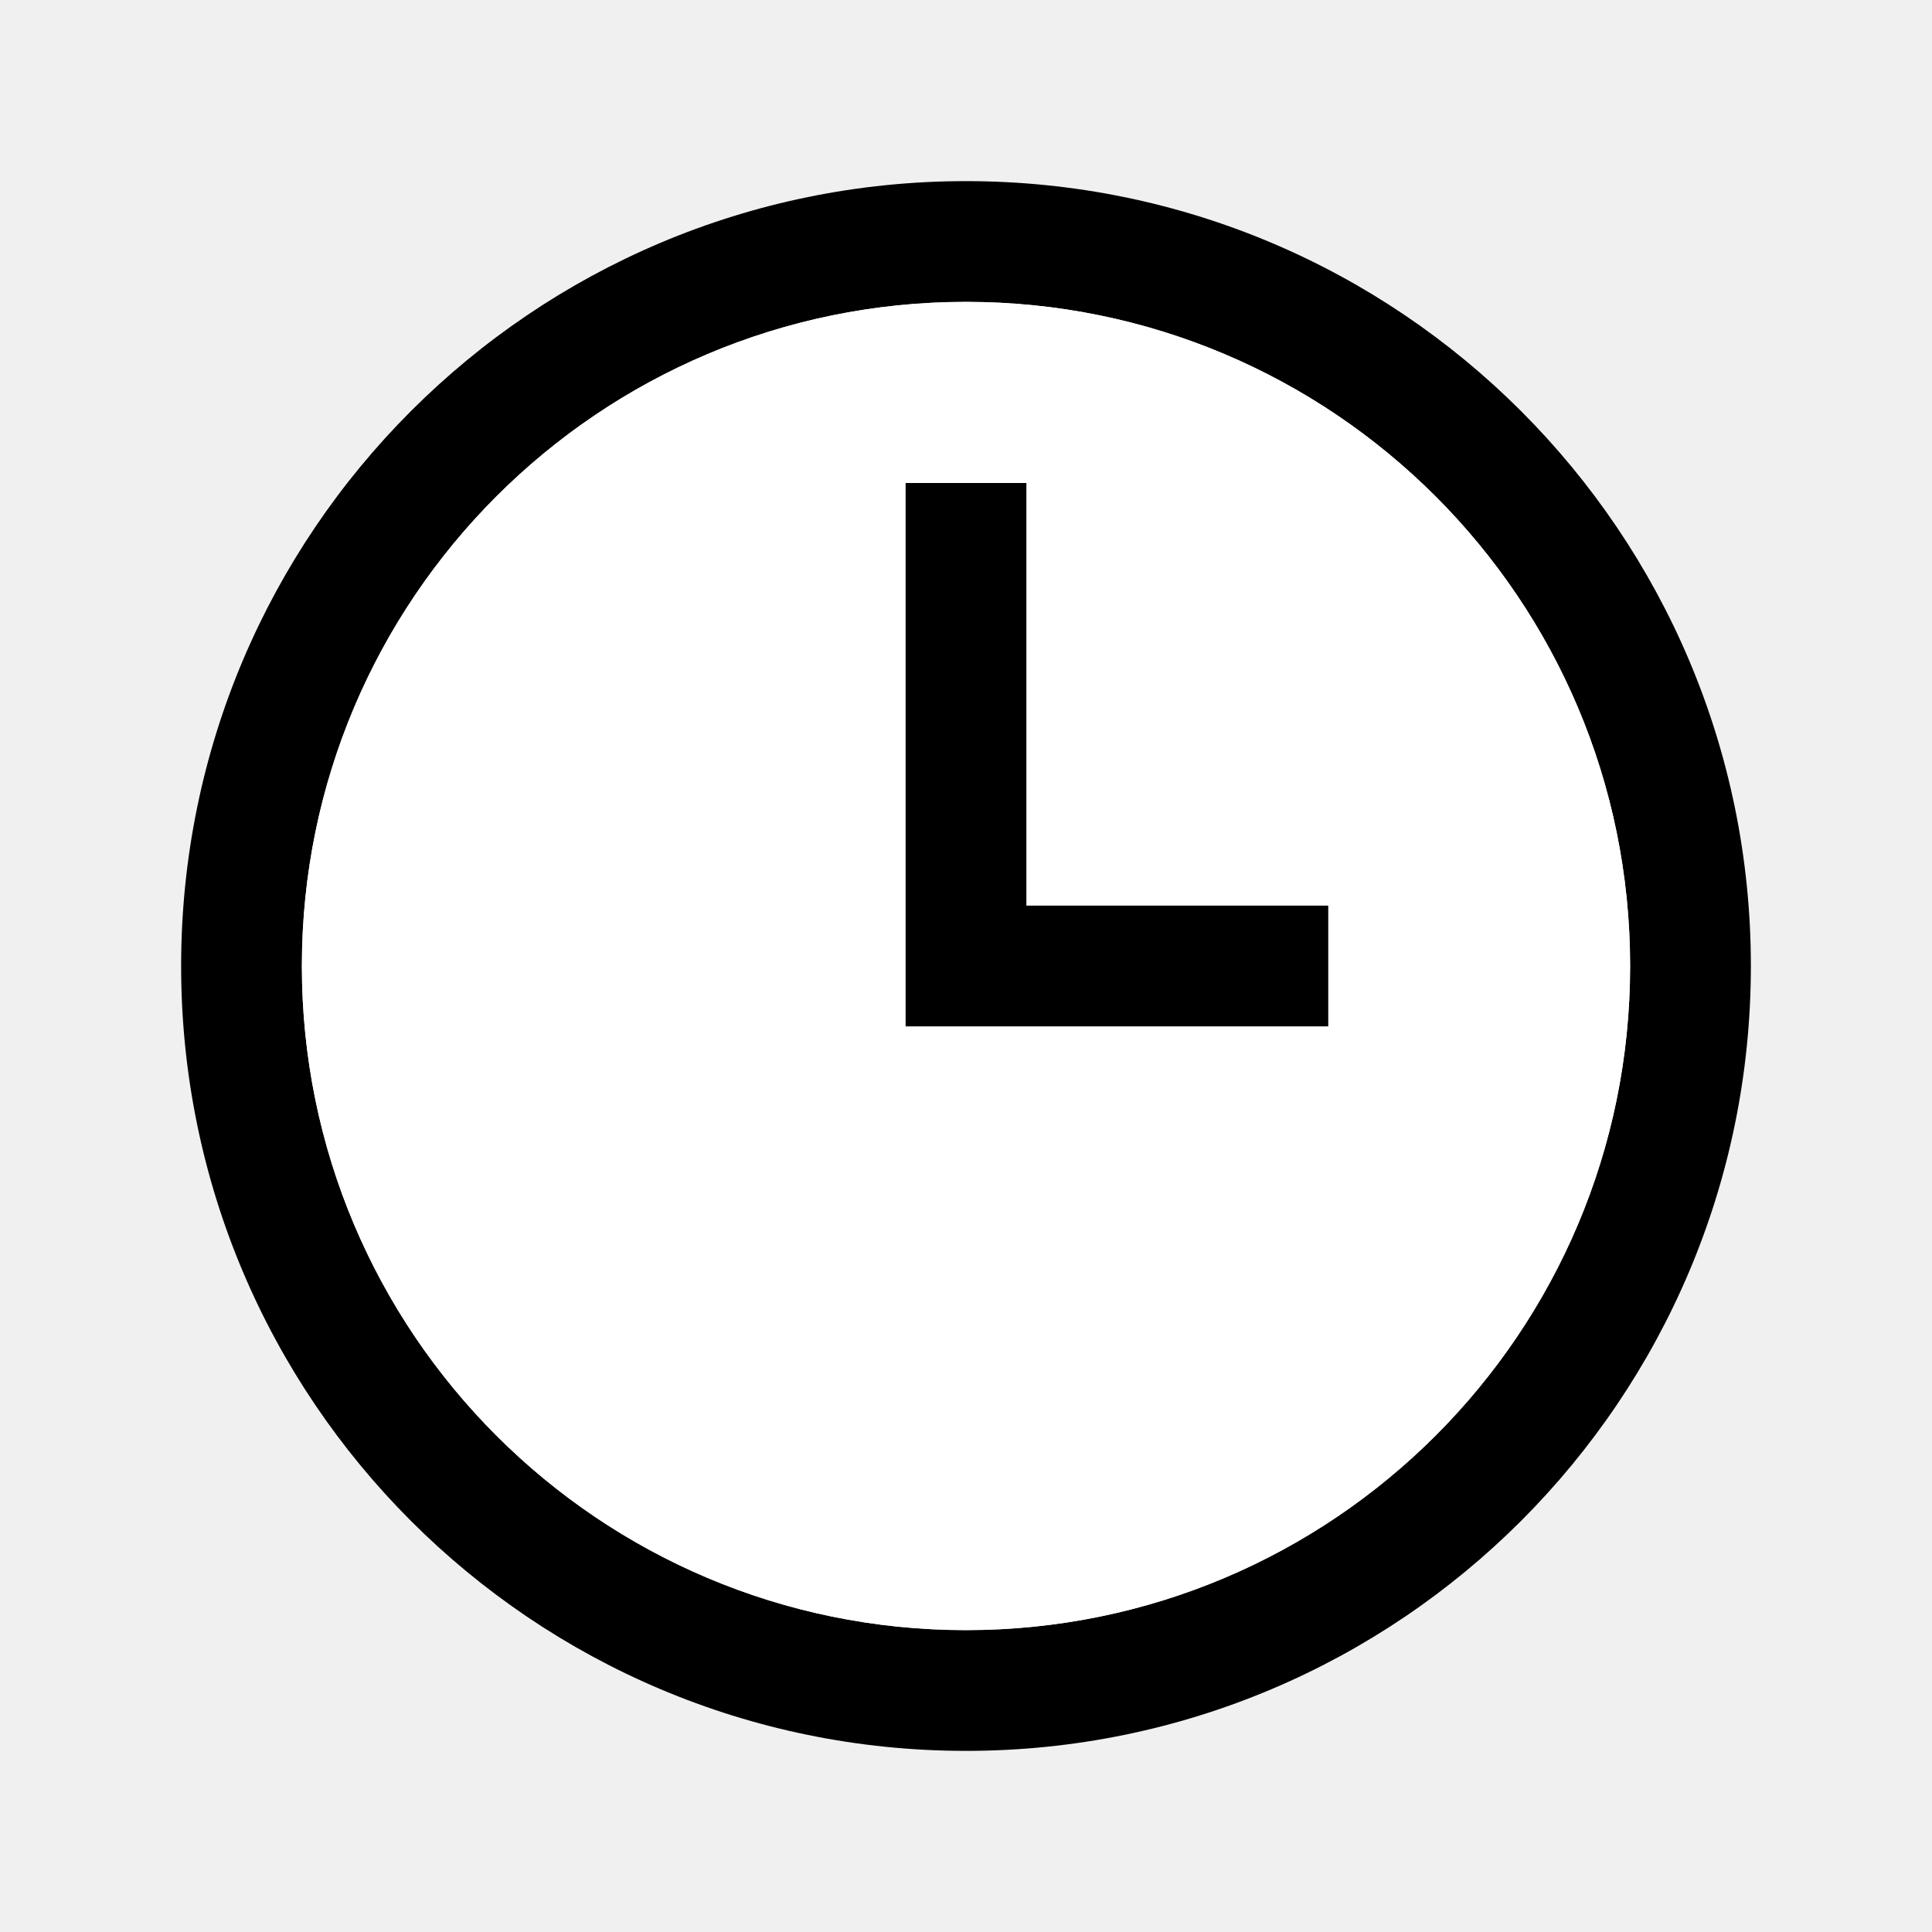
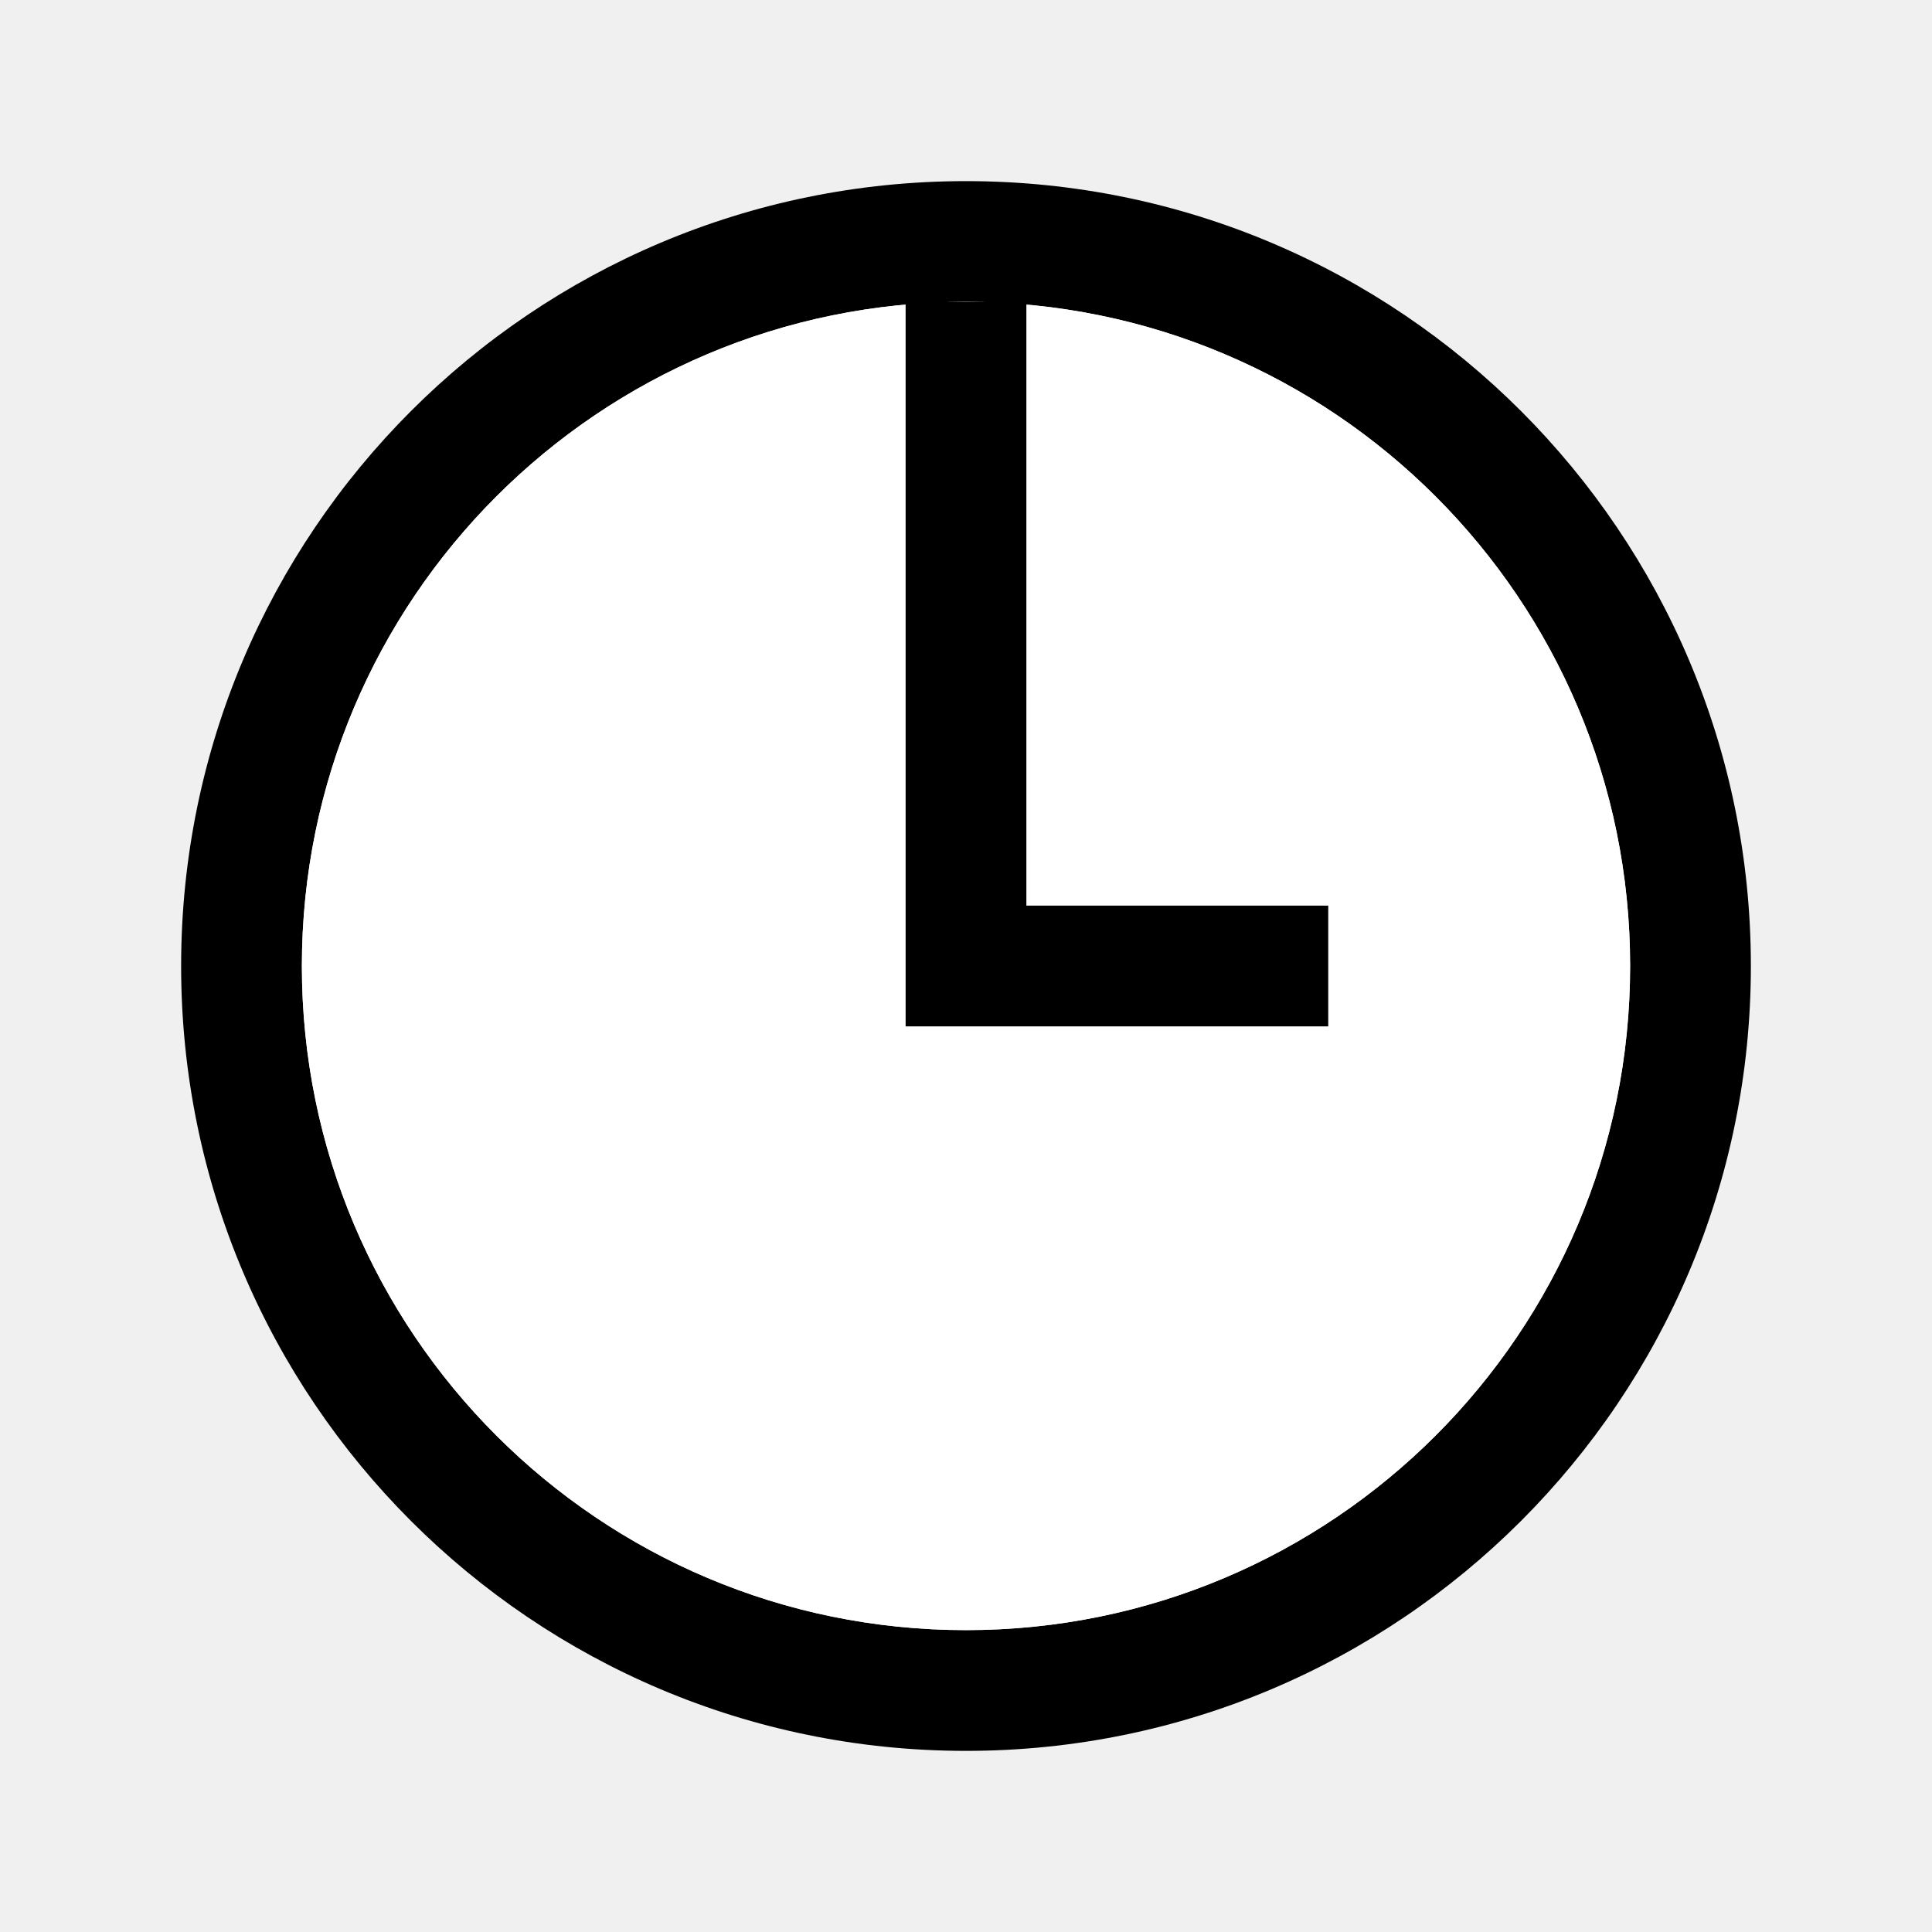
<svg xmlns="http://www.w3.org/2000/svg" viewBox="0 0 16 16" width="128" height="128">
  <path fill="#000000" d="M8,1.5 A6.5,6.5 0 0 1 8,14.5 A6.5,6.5 0 0 1 8,1.5 Z M8,2.5 A5.5,5.5 0 0 0 8,13.5 A5.5,5.5 0 0 0 8,2.5 Z" />
  <path fill="#FFFFFF" d="M8,2.5 A5.5,5.5 0 0 1 8,13.5 A5.5,5.5 0 0 1 8,2.5 Z" />
-   <path fill="#000000" d="M7.5,4 H8.5 V8.5 H7.5 Z M7.5,7.5 H11 V8.5 H7.5 Z" />
+   <path fill="#000000" d="M7.5,2.5 H8.5 V8.5 H7.5 Z M7.5,7.5 H11 V8.5 H7.5 Z" />
</svg>
